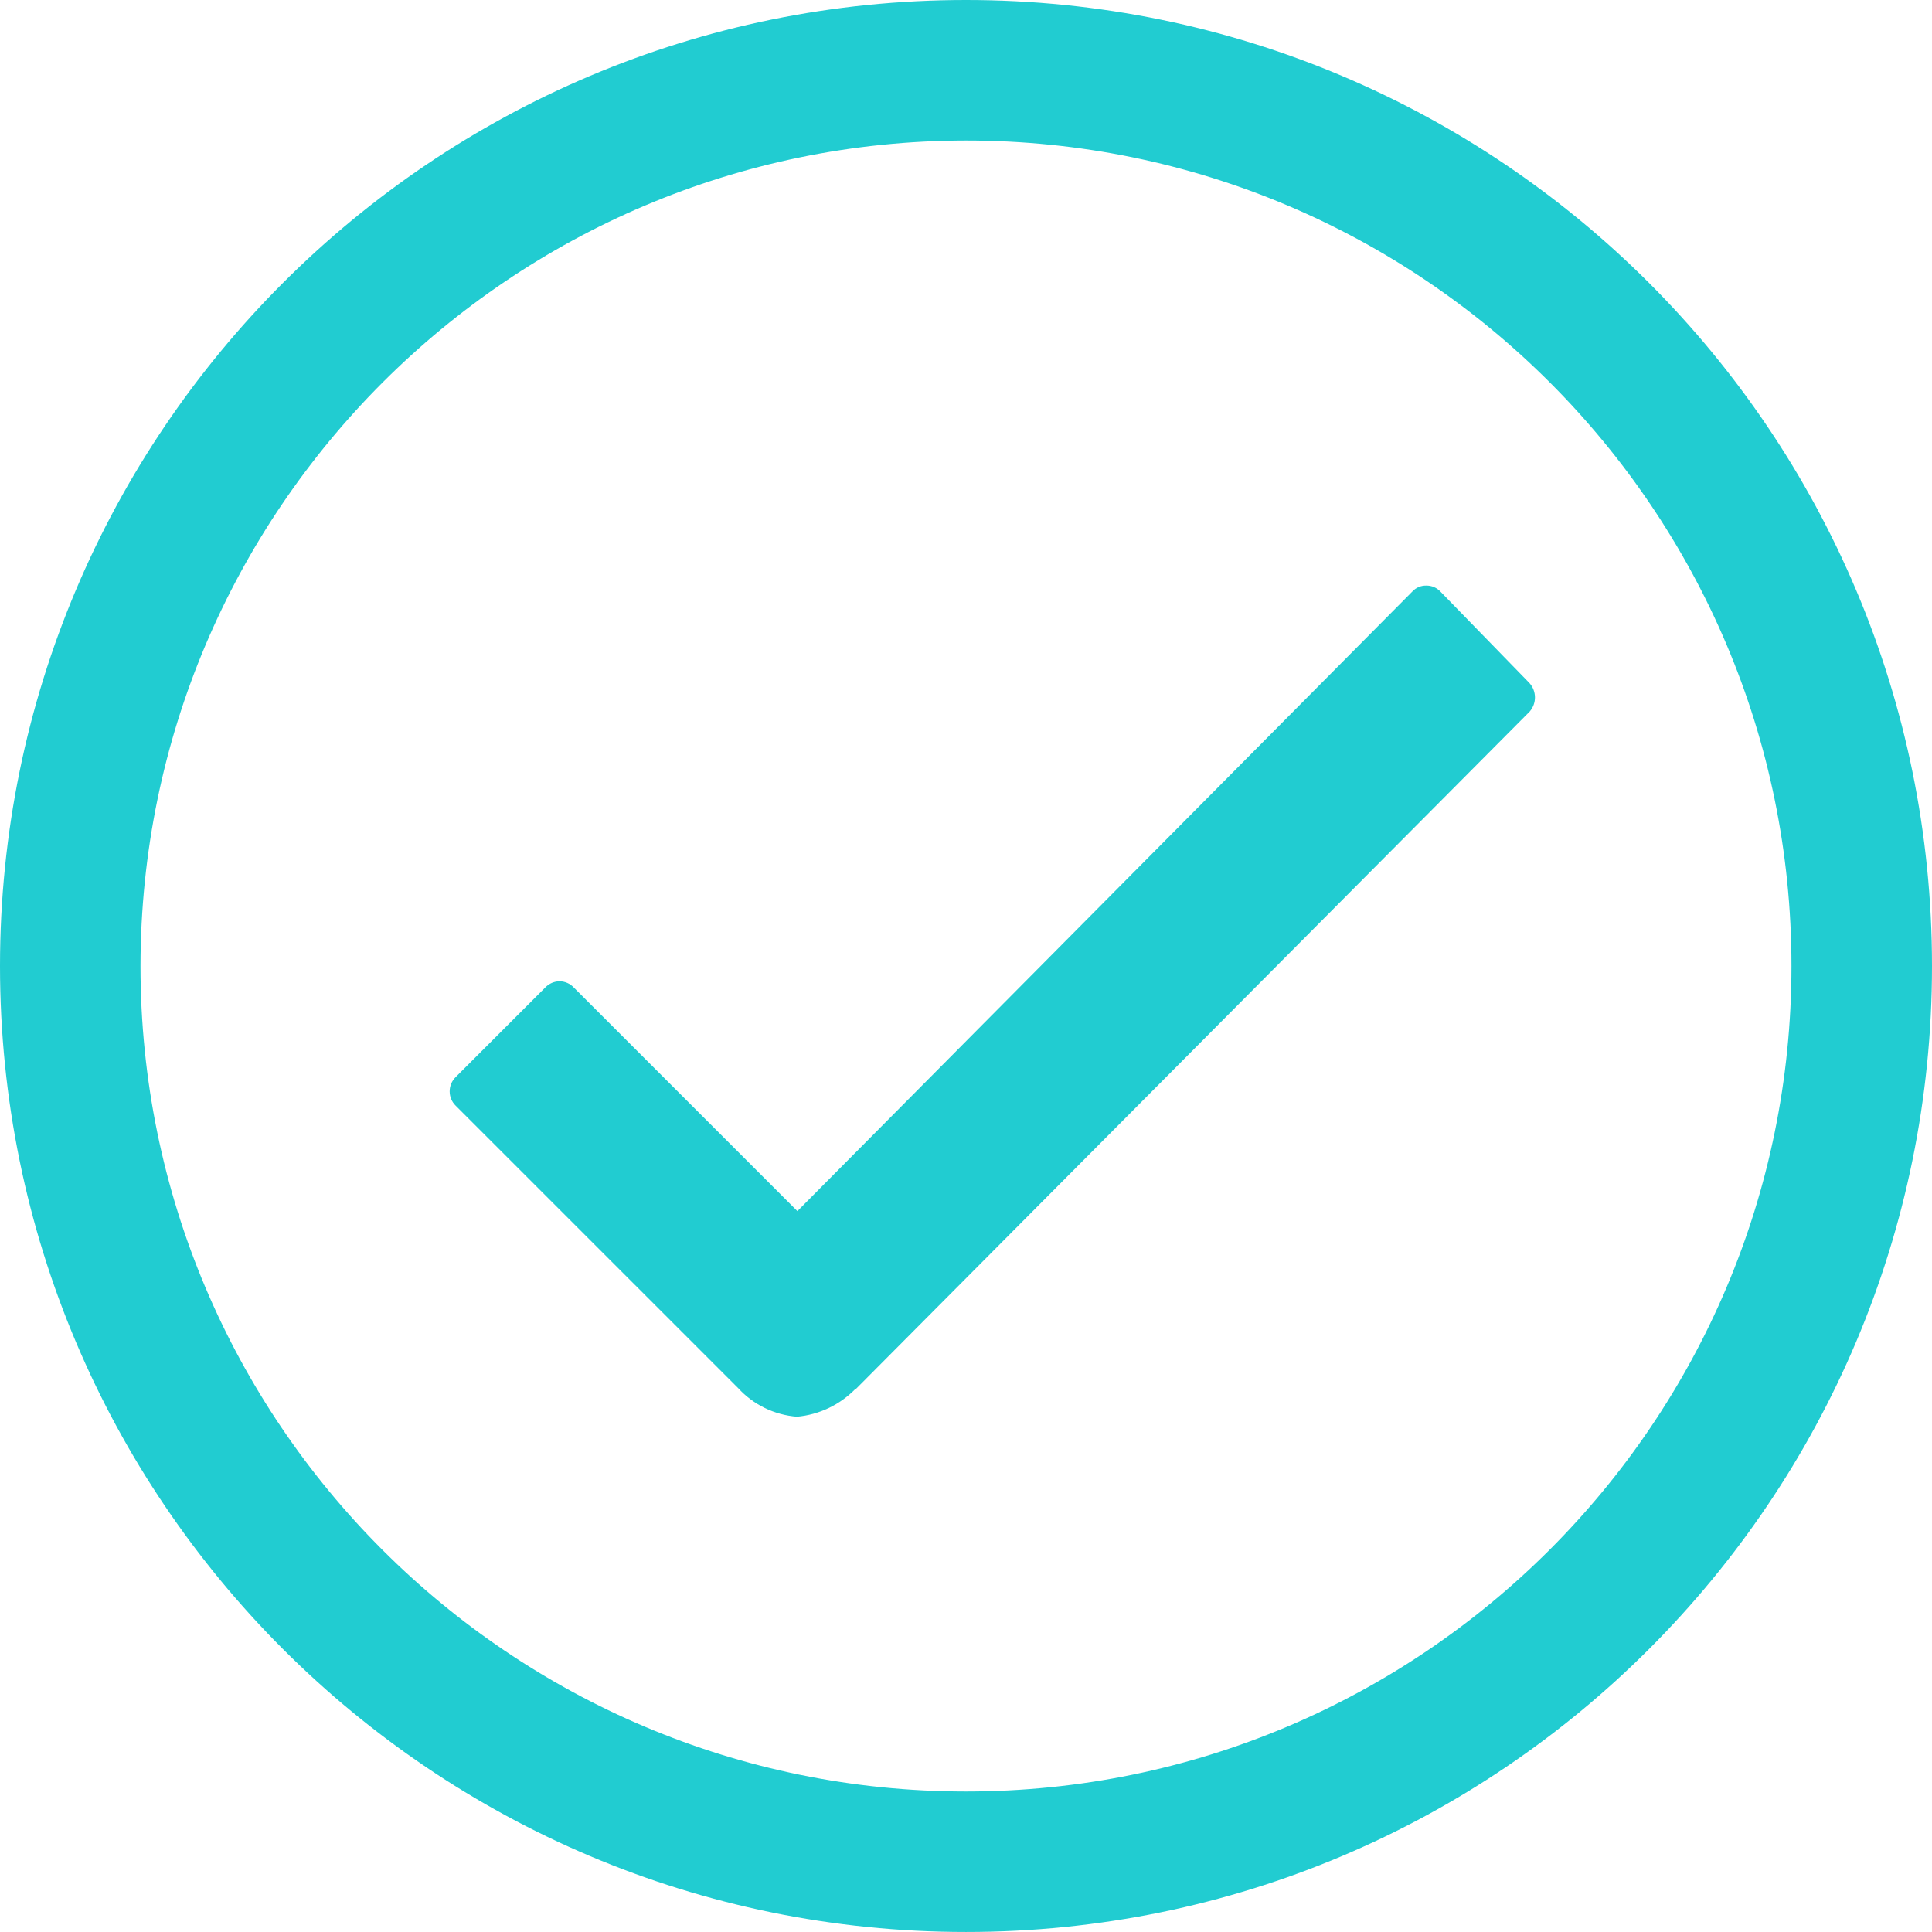
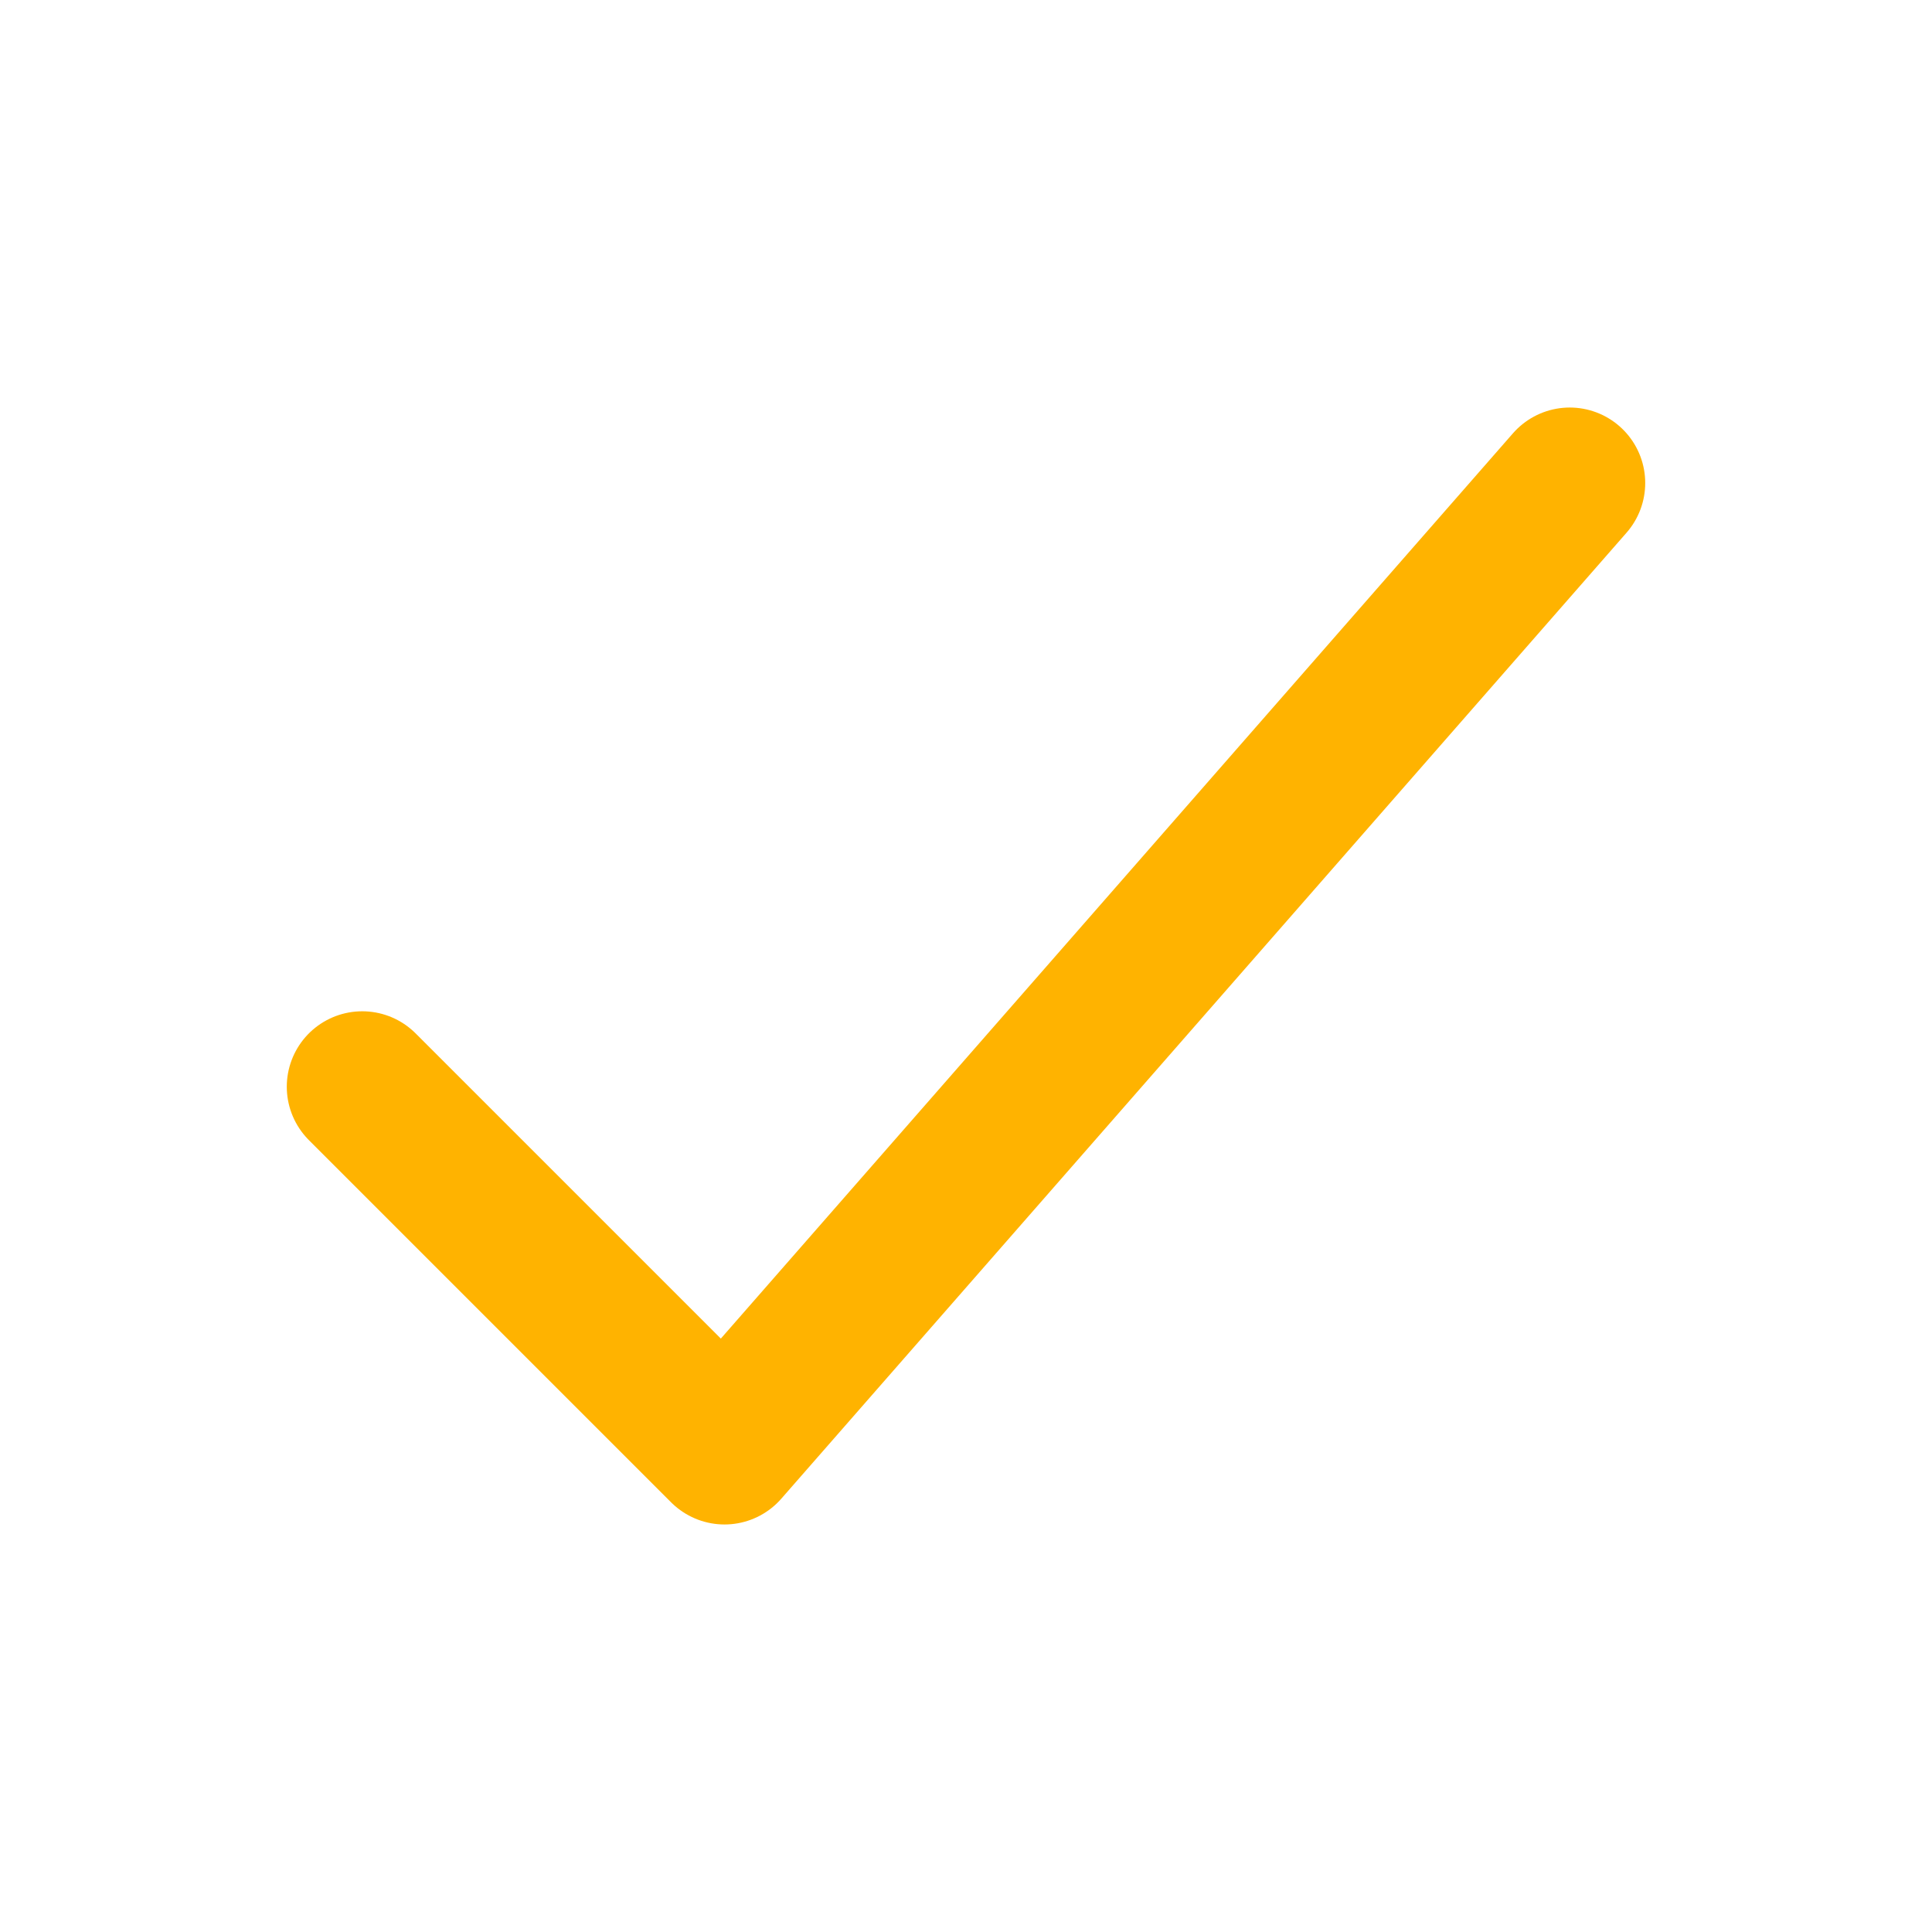
- <svg xmlns="http://www.w3.org/2000/svg" width="92" height="92" viewBox="0 0 92 92">
-   <defs>
-     <clipPath id="clip-path">
-       <path id="Union_8" data-name="Union 8" d="M0,46A46,46,0,1,1,46,92,46,46,0,0,1,0,46Zm6.69,0A39.309,39.309,0,1,0,46,6.691,39.353,39.353,0,0,0,6.69,46ZM35.143,66.094,21.7,52.652a.951.951,0,0,1,0-1.363l4.272-4.273a.956.956,0,0,1,.672-.289.944.944,0,0,1,.671.289L37.971,57.672l29.279-29.5a.873.873,0,0,1,.672-.287.9.9,0,0,1,.672.287l4.227,4.344a1.024,1.024,0,0,1,.02,1.369L40.758,66.141h-.025a4.451,4.451,0,0,1-2.781,1.322A4.243,4.243,0,0,1,35.143,66.094Z" transform="translate(139.998 262.998)" fill="#21ccd1" />
-     </clipPath>
-     <clipPath id="clip-path-2">
-       <circle id="Ellipse_278" data-name="Ellipse 278" cx="46" cy="46" r="46" transform="translate(-0.002 -0.003)" fill="#21ccd1" opacity="0.79" />
-     </clipPath>
-   </defs>
-   <g id="Mask_Group_1386" data-name="Mask Group 1386" transform="translate(-139.998 -262.998)" clip-path="url(#clip-path)">
-     <g id="Mask_Group_1385" data-name="Mask Group 1385" transform="translate(140 263)" clip-path="url(#clip-path-2)">
-       <path id="Path_412" data-name="Path 412" d="M-6.373-69.645l160.352,3.071c2.271,0,0,1.983,0,4.219,0,107.483,40.974,116.8,38.7,116.8,0,0-29.246,15.291-75.623,14.31S51.944,57.358,24.391,46.124s-35.383.808-35.383-1.428L-6.373-62.355C-6.373-64.591-8.644-69.645-6.373-69.645Z" transform="translate(-11.286 46.419)" fill="#21ccd1" />
-     </g>
-   </g>
+ <svg xmlns="http://www.w3.org/2000/svg" class="ionicon" viewBox="0 0 512 512">
+   <path fill="none" stroke="#FFB300" stroke-linecap="round" stroke-linejoin="round" stroke-width="40" d="M416 128L192 384l-96-96" />
</svg>
